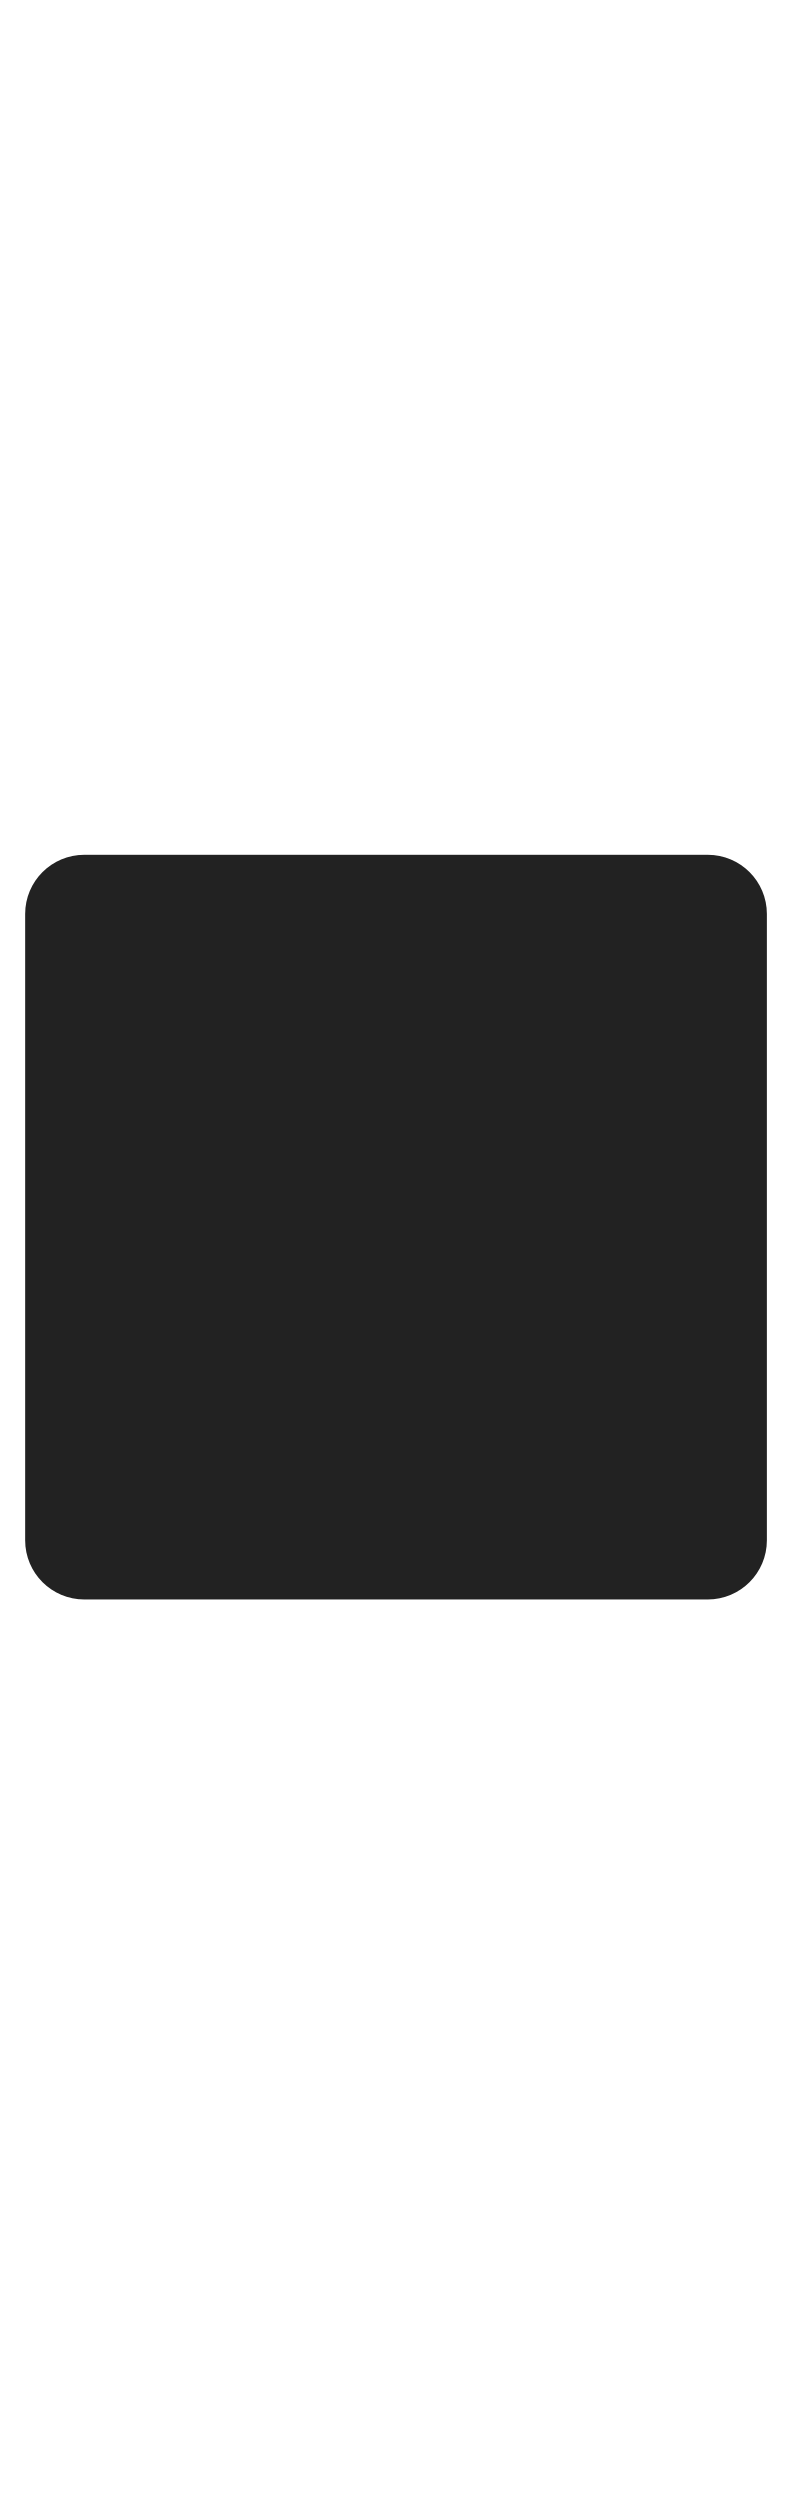
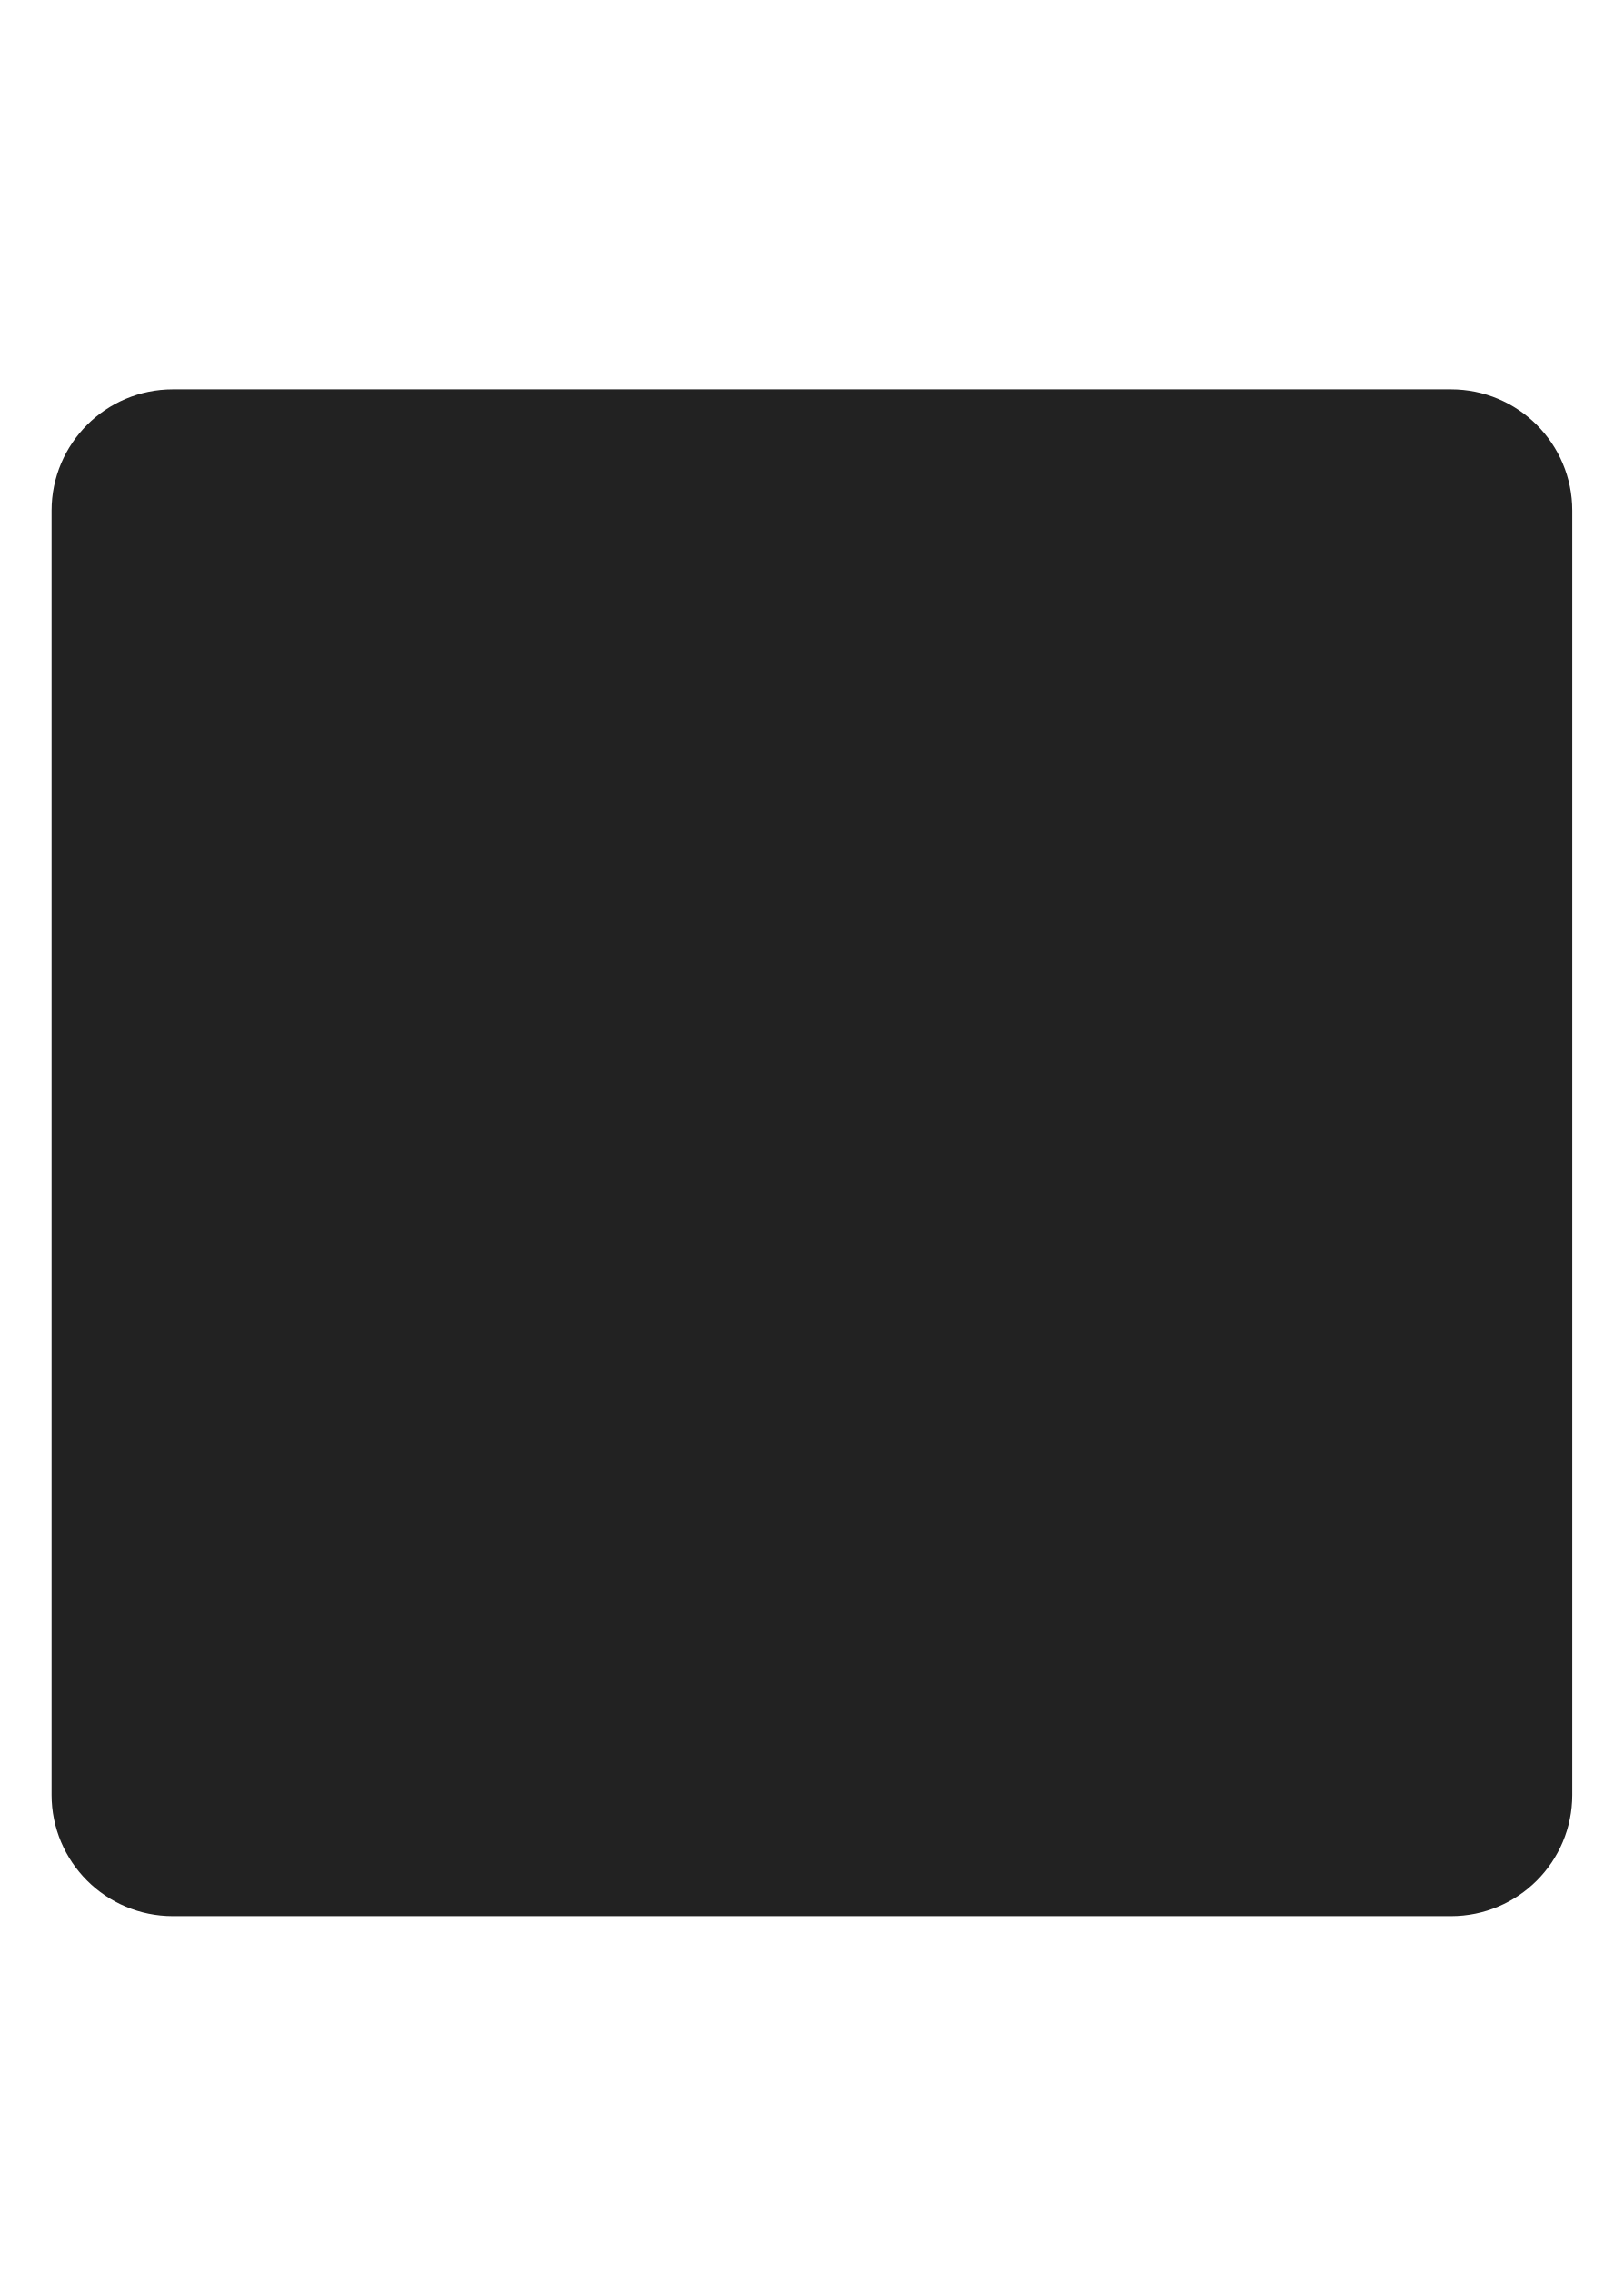
- <svg xmlns="http://www.w3.org/2000/svg" width="10.72" height="33.84" viewBox="0 0 10.72 33.84">
-   <rect fill="#222222" stroke="#222222" stroke-width="0.741" stroke-linejoin="round" stroke-miterlimit="2" width="9.299" height="9.339" x="0.711" y="11.941" ry="0.43" rx="0.43" />
+ <svg xmlns="http://www.w3.org/2000/svg" width="10.72" height="15" viewBox="0 -7.5 10.72 15">
+   <g transform="translate(0,-16.5)">
+     <rect fill="#222222" stroke="#222222" stroke-width="0.741" stroke-linejoin="round" stroke-miterlimit="2" width="9.299" height="9.339" x="0.711" y="11.941" ry="0.43" rx="0.43" />
+   </g>
</svg>
